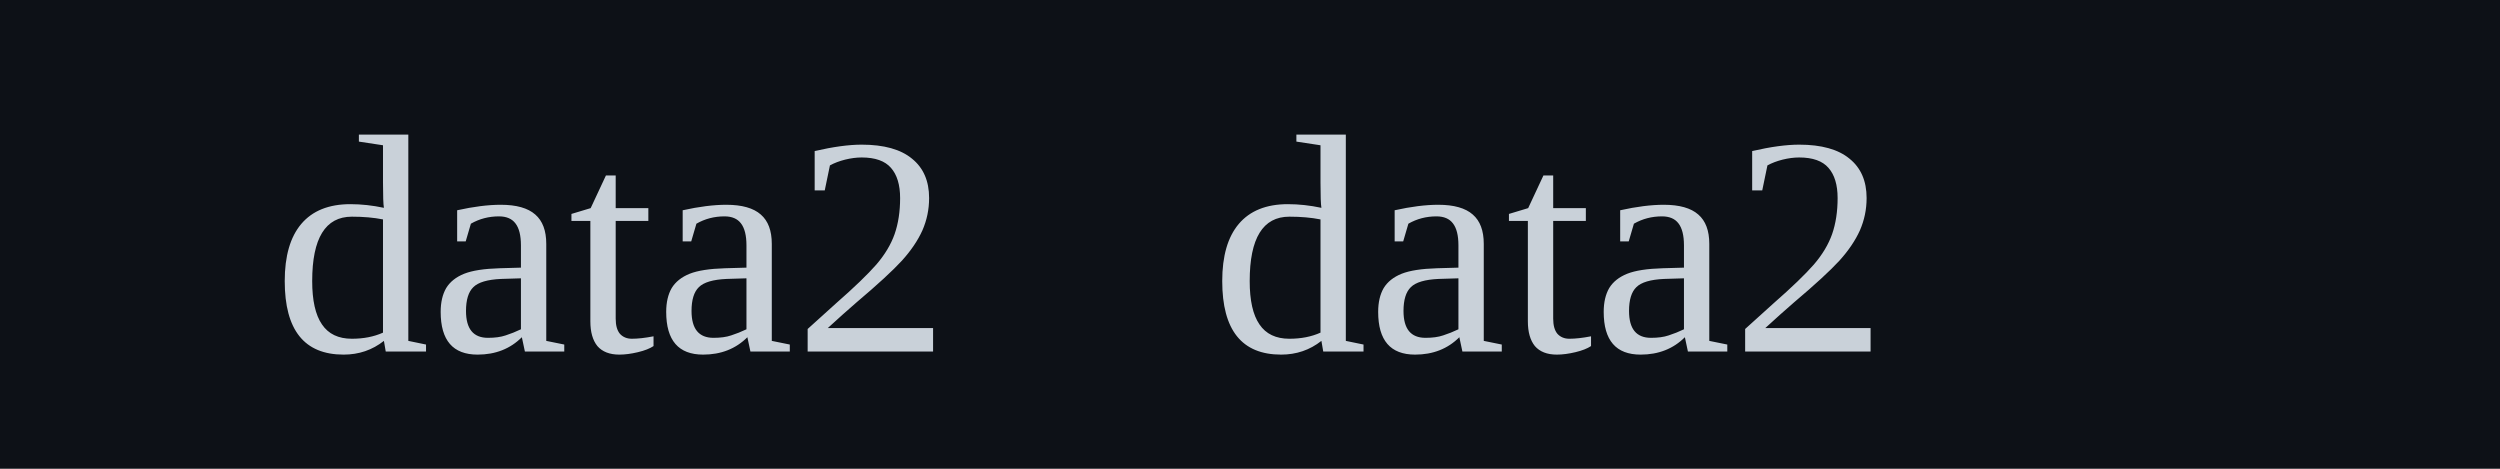
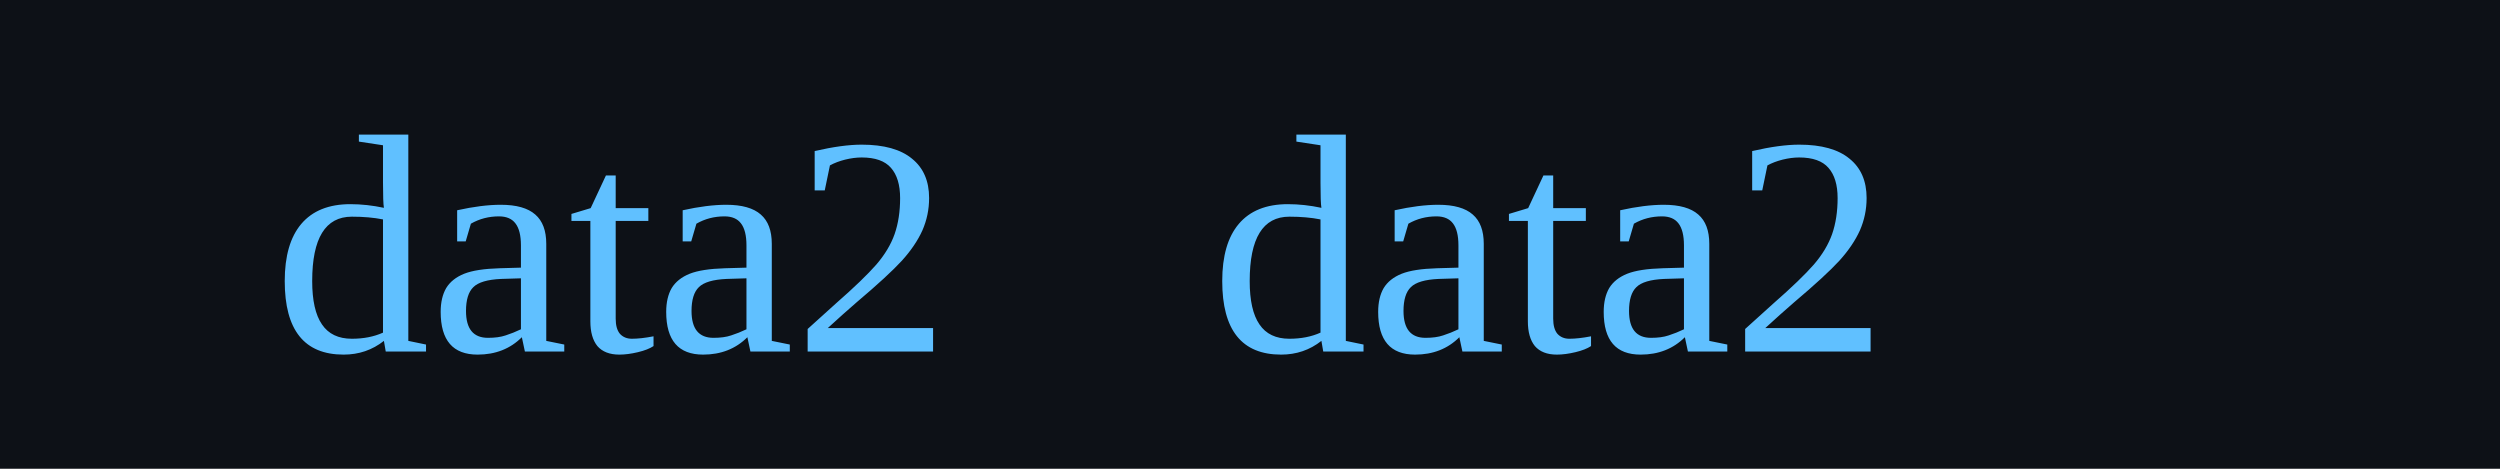
<svg xmlns="http://www.w3.org/2000/svg" version="1.1" viewBox="430 432 128 24" width="128px" height="24px">
  <rect fill="rgb(13,17,23)" fill-opacity="1" width="128" height="24" x="430" y="432" />
-   <text fill="rgb(201,209,217)" fill-opacity="1.0" font-size="16" x="444" y="450" textLength="40" lengthAdjust="spacingAndGlyphs">data2</text>
-   <text fill="rgb(201,209,217)" fill-opacity="1.0" font-size="16" x="492" y="450" textLength="40" lengthAdjust="spacingAndGlyphs">data2</text>
+   <text fill="rgb(96,192,255)" fill-opacity="1.0" font-size="16" x="444" y="450" textLength="40" lengthAdjust="spacingAndGlyphs">data2</text>
+   <text fill="rgb(96,192,255)" fill-opacity="1.0" font-size="16" x="492" y="450" textLength="40" lengthAdjust="spacingAndGlyphs">data2</text>
</svg>
